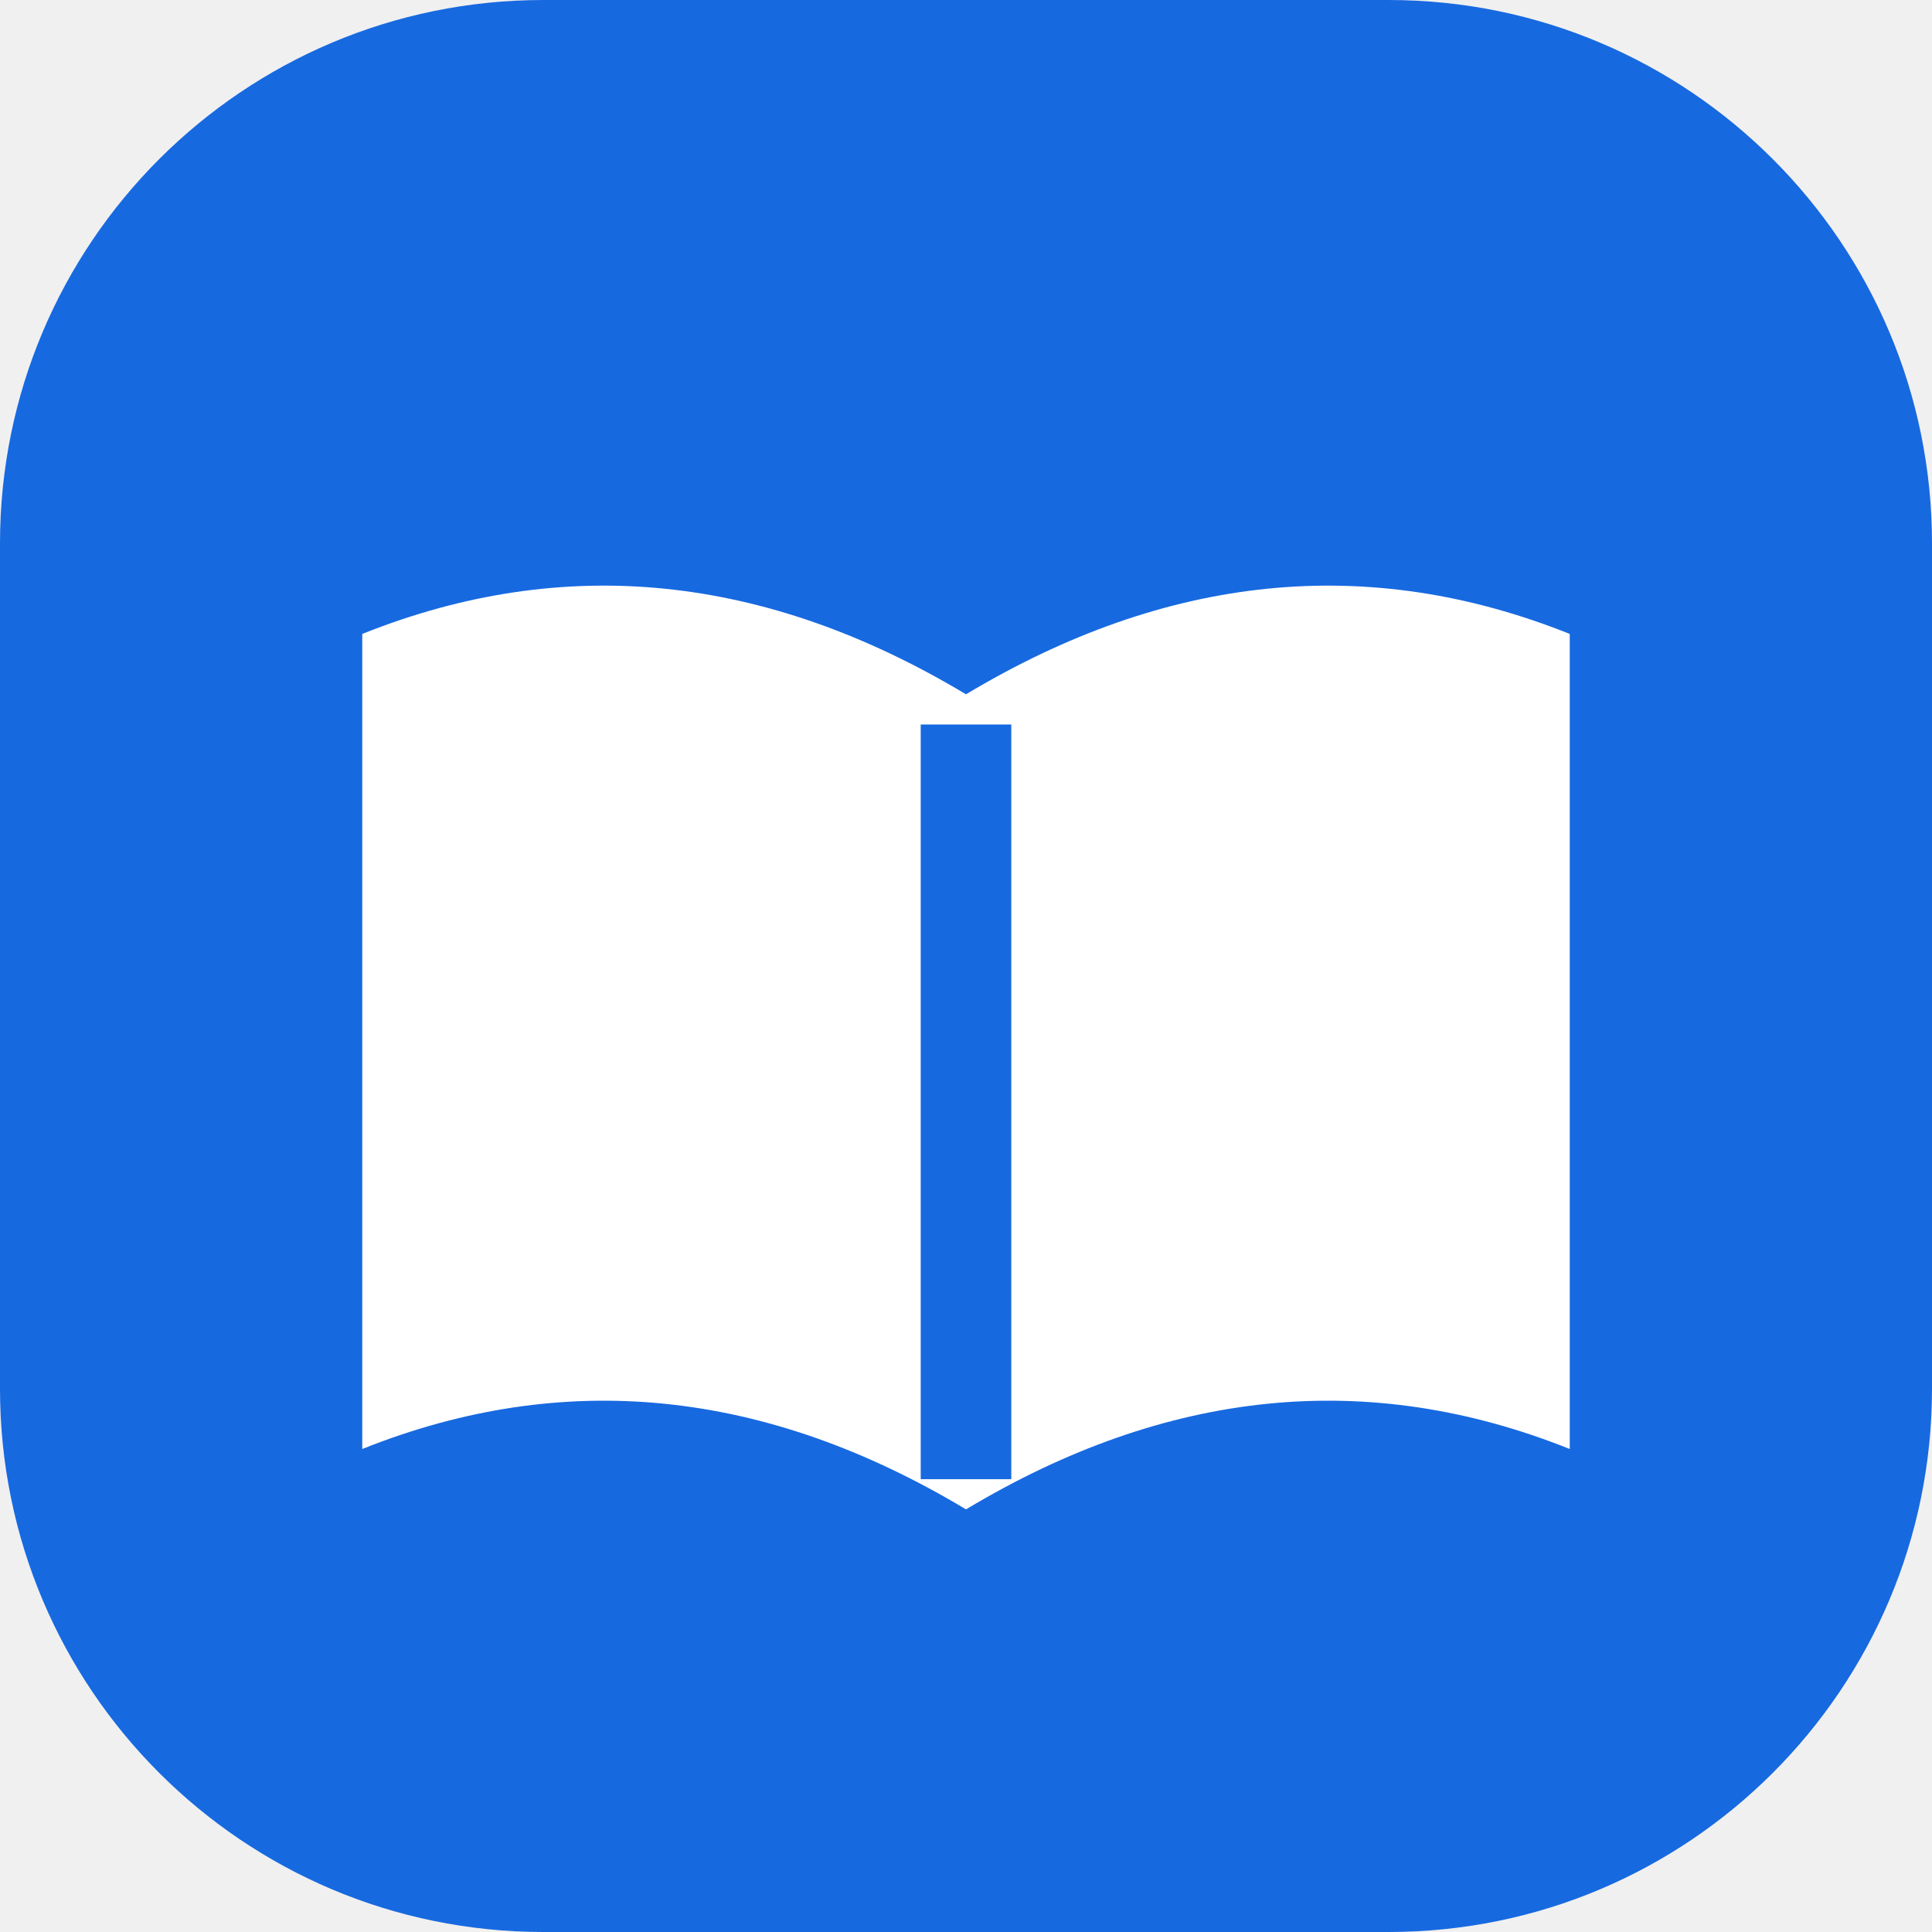
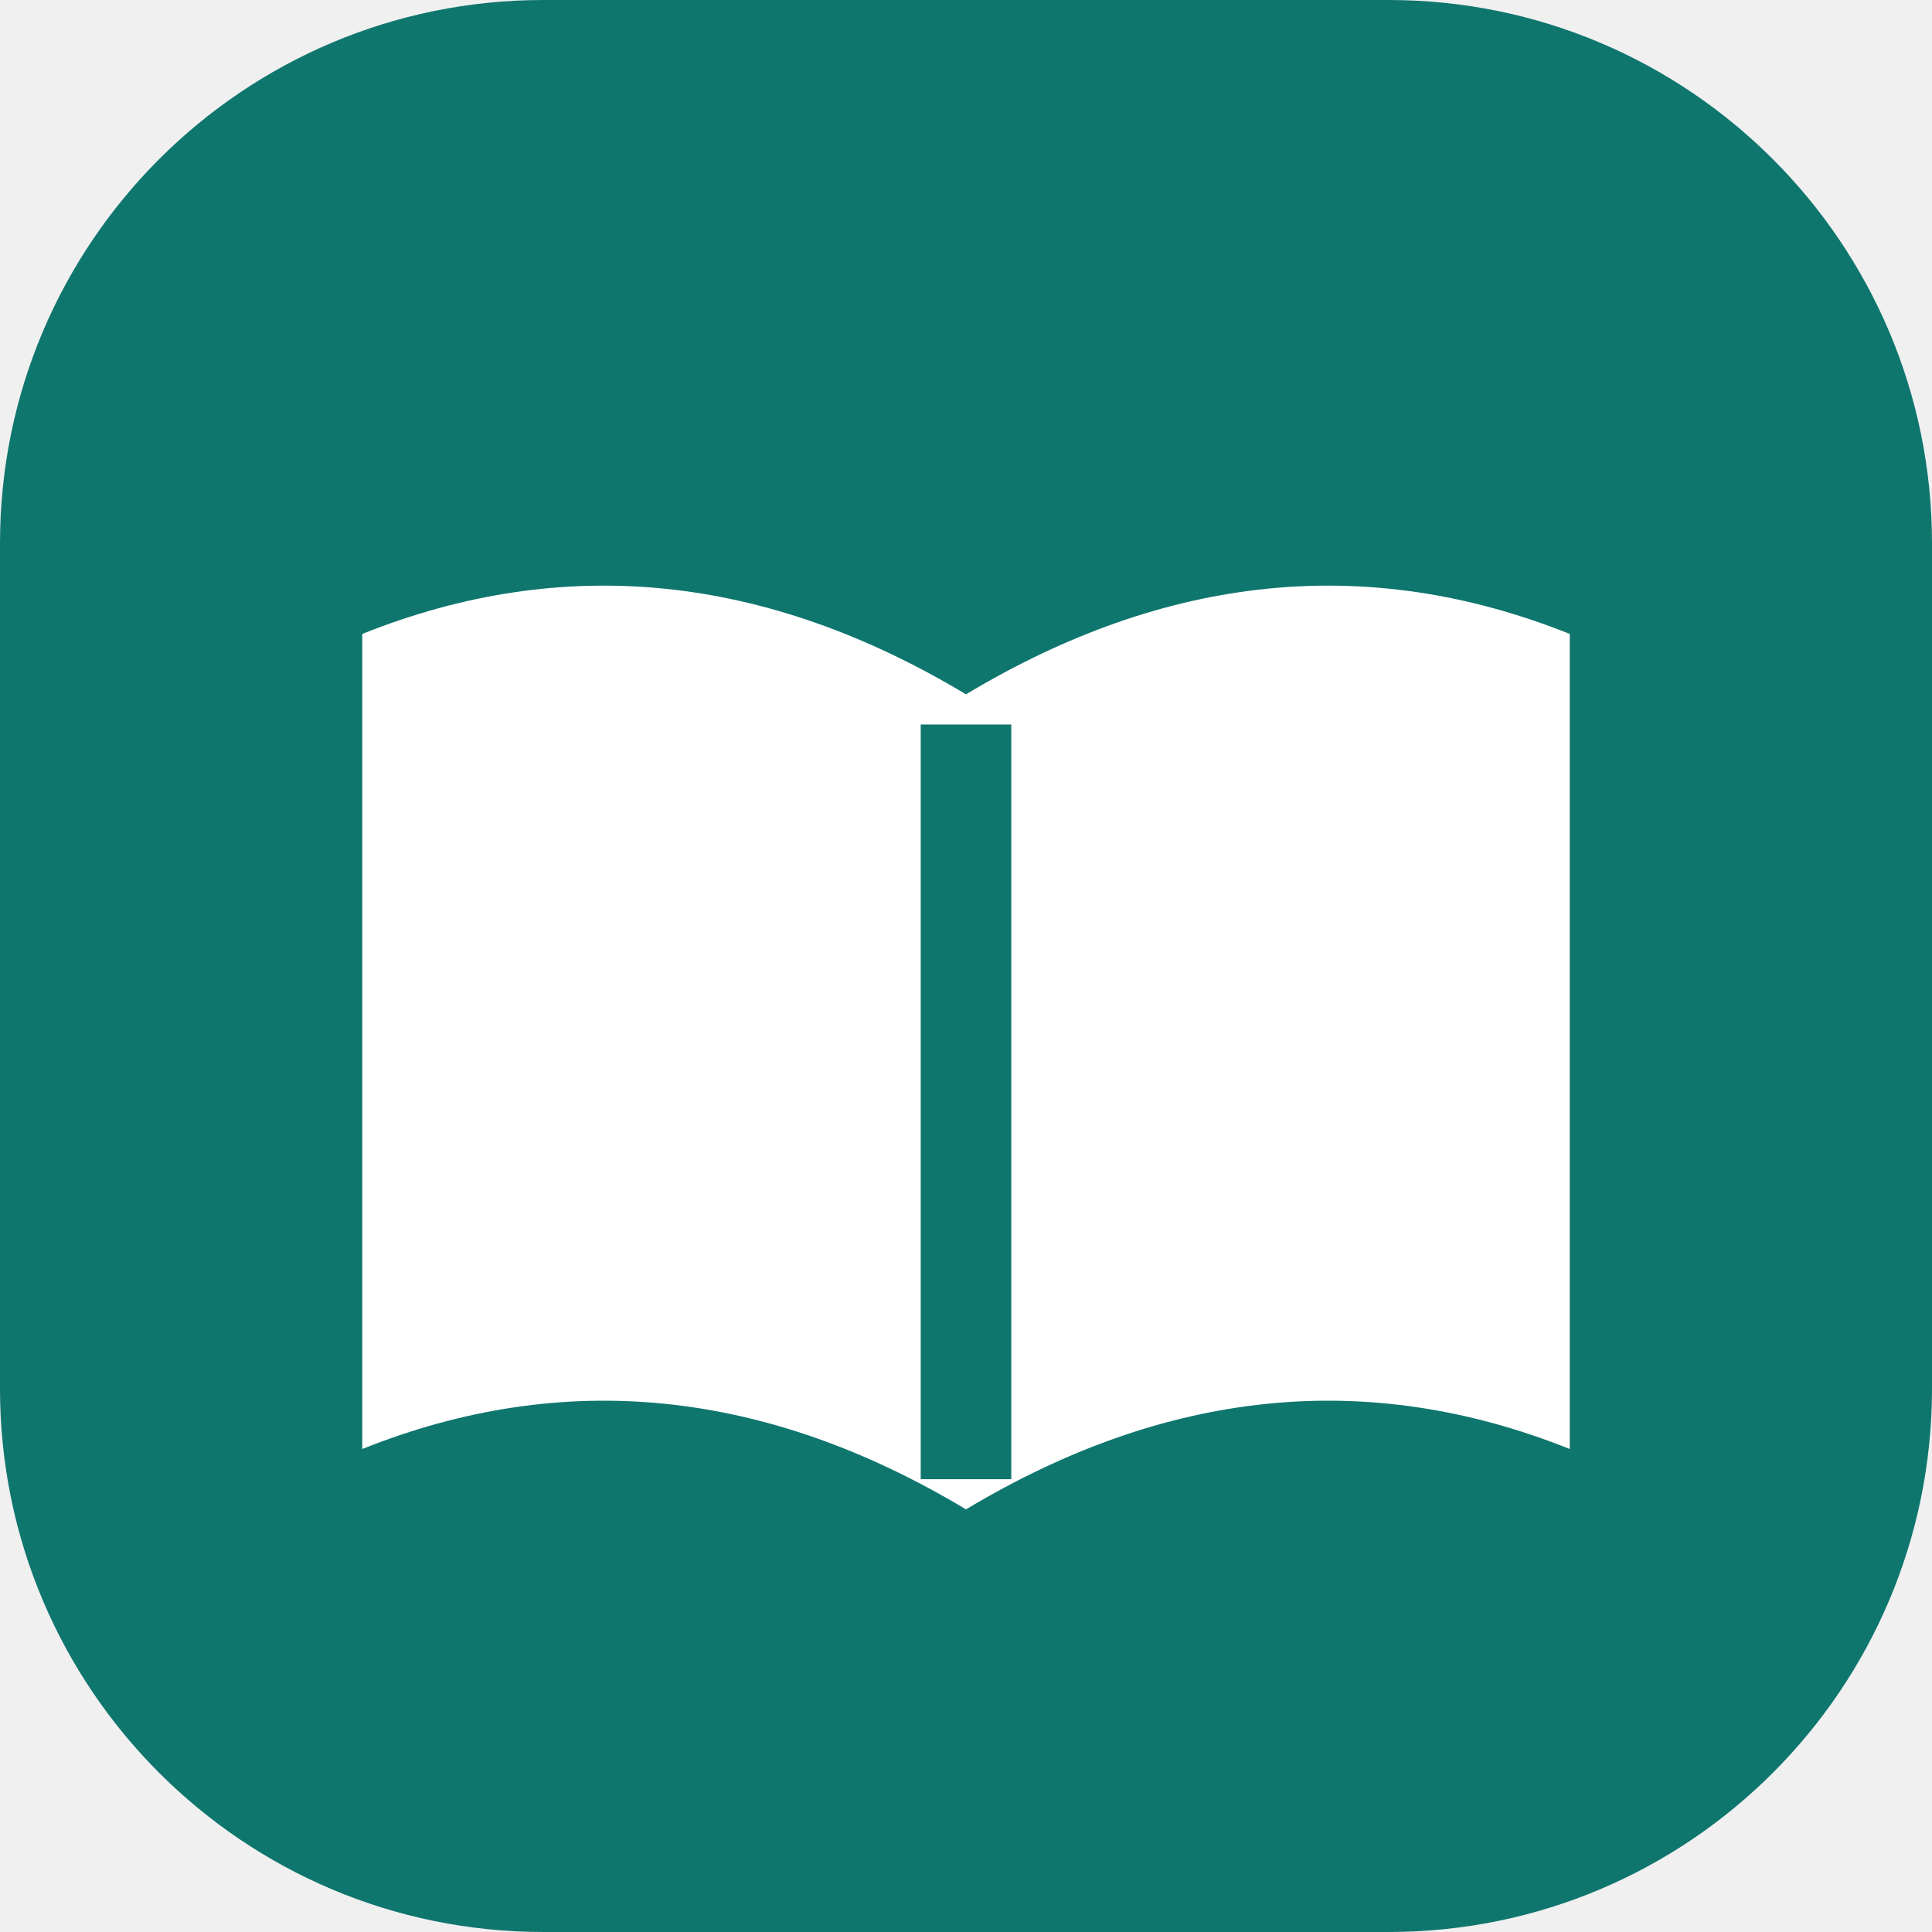
<svg xmlns="http://www.w3.org/2000/svg" viewBox="0 0 64 64">
-   <rect width="64" height="64" rx="18" fill="#1769e0" />
+   <rect width="64" height="64" rx="18" fill="#0f766e" />
  <path d="M12 21q10-4 20 2 10-6 20-2v27q-10-4-20 2-10-6-20-2z" fill="white" />
-   <path d="M32 24v25" stroke="#1769e0" stroke-width="3" />
+   <path d="M32 24v25" stroke="#0f766e" stroke-width="3" />
</svg>
